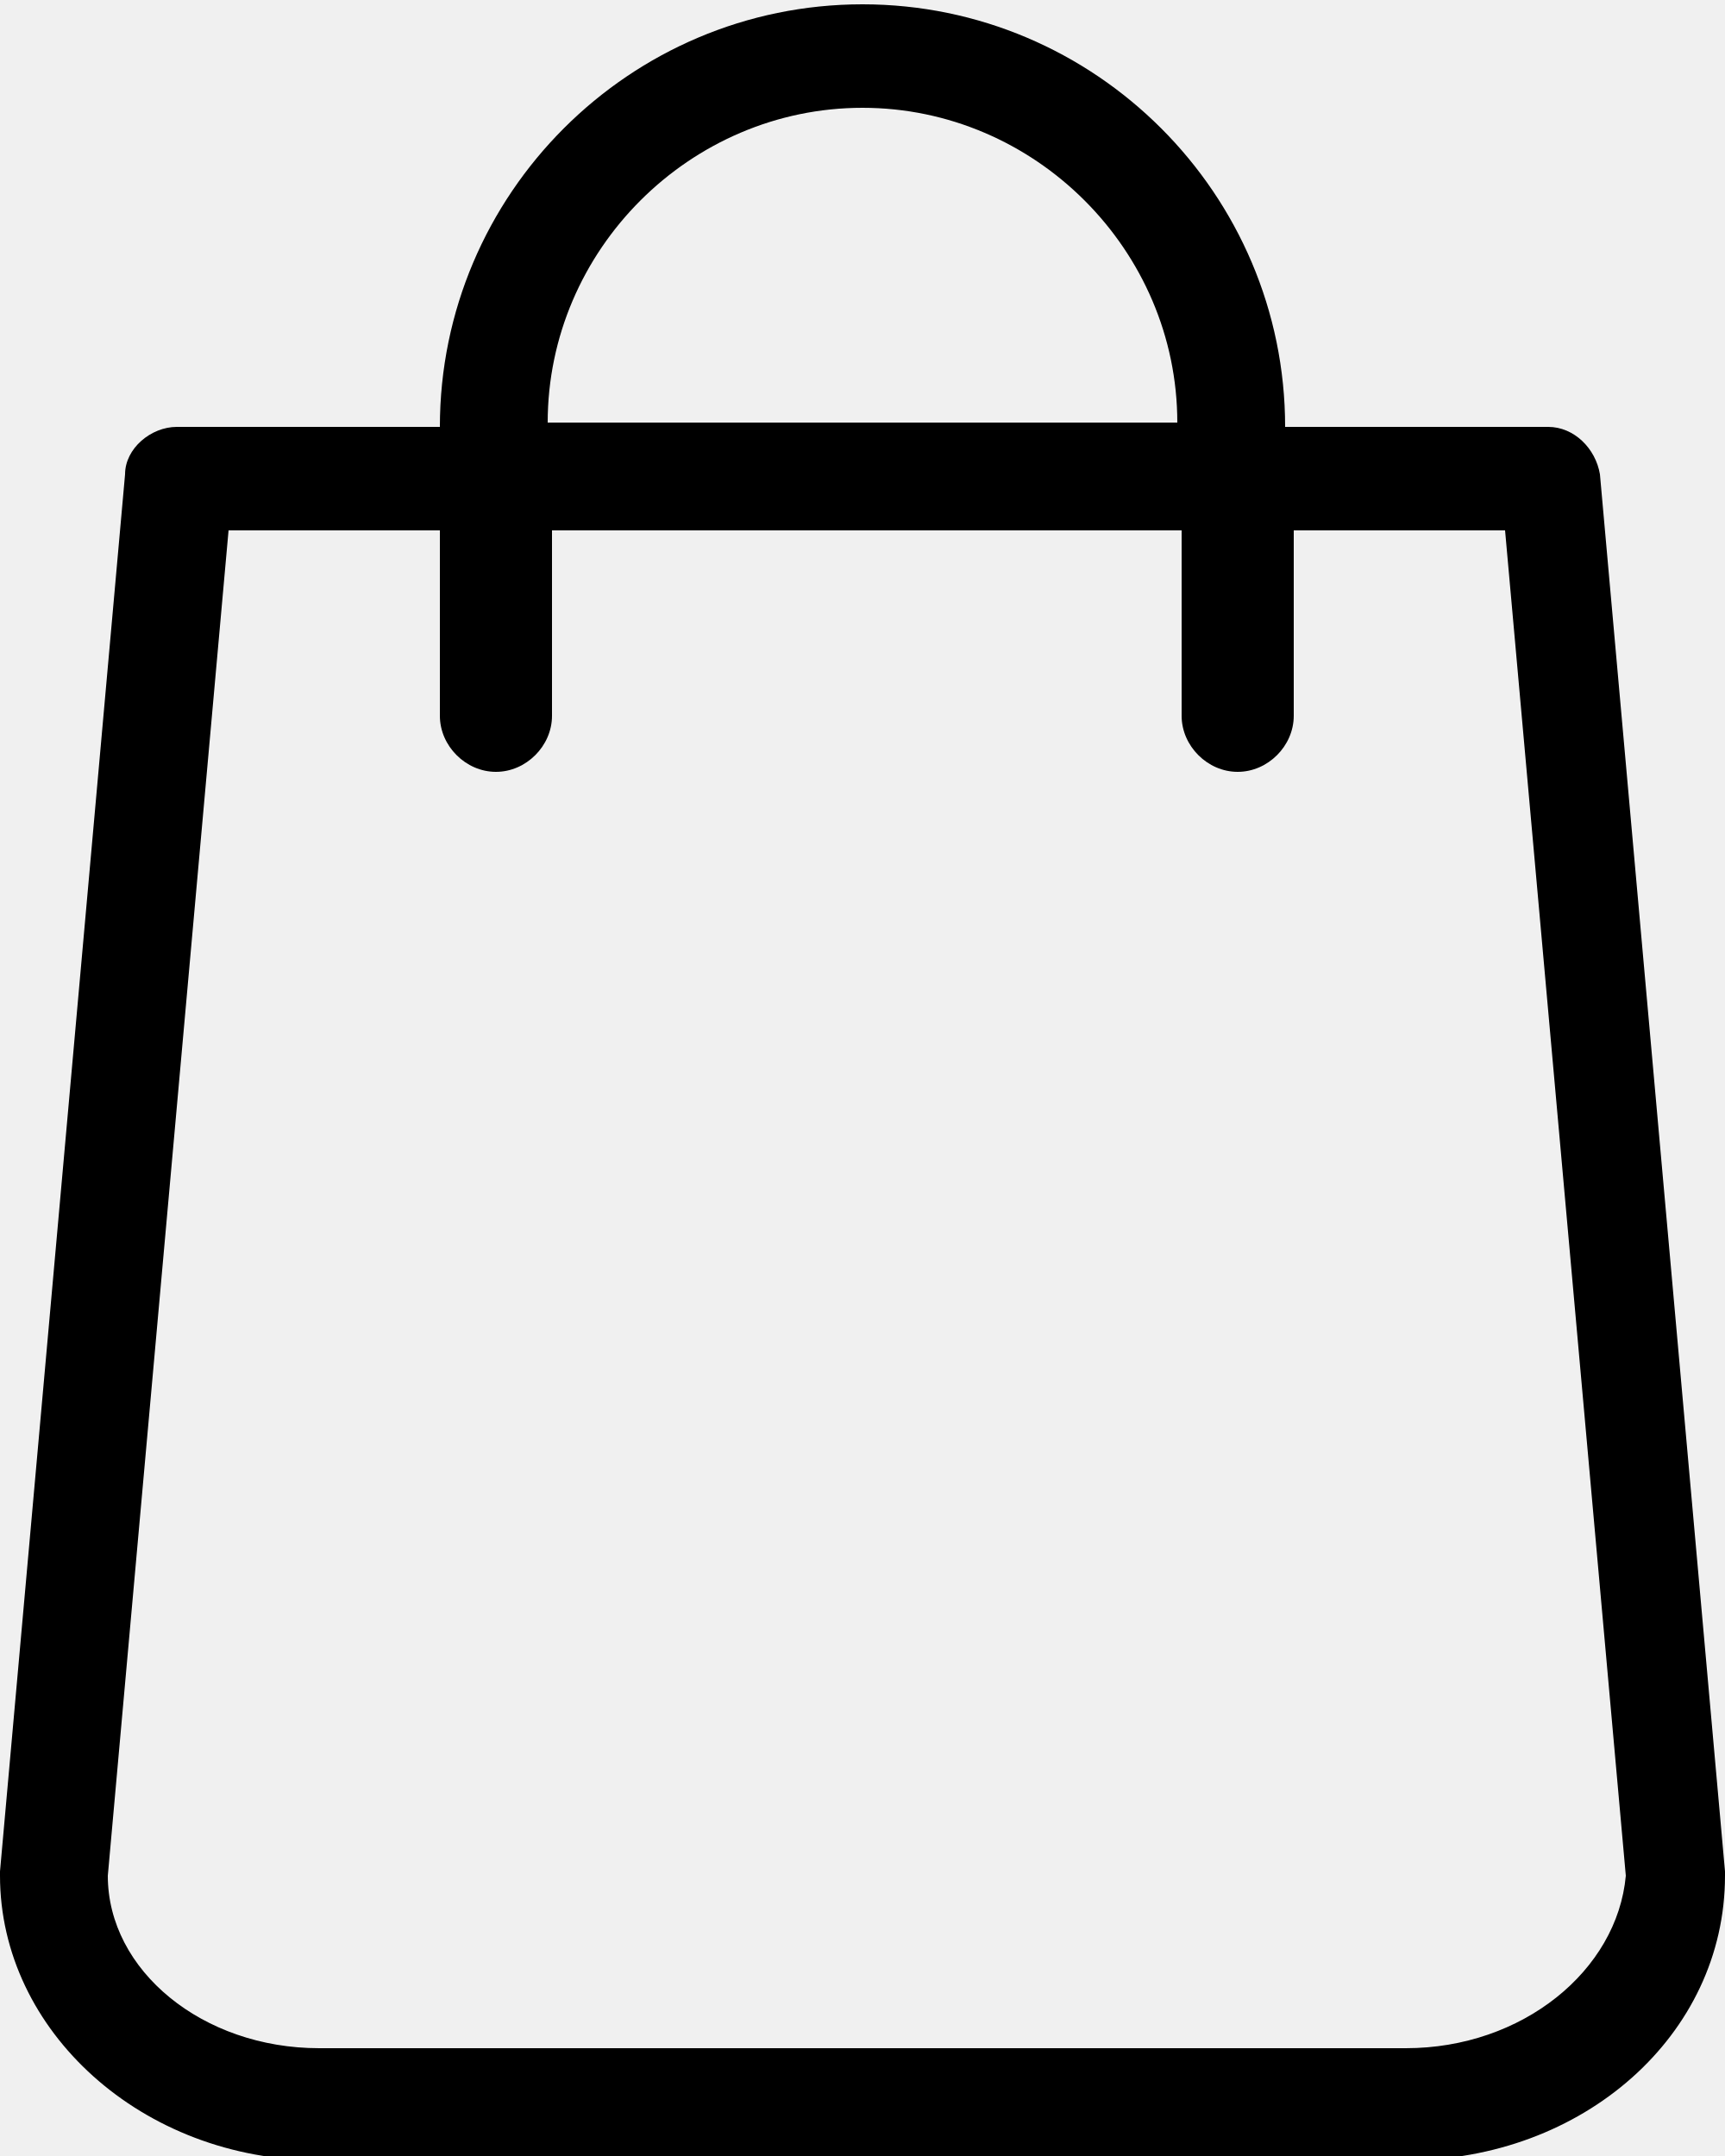
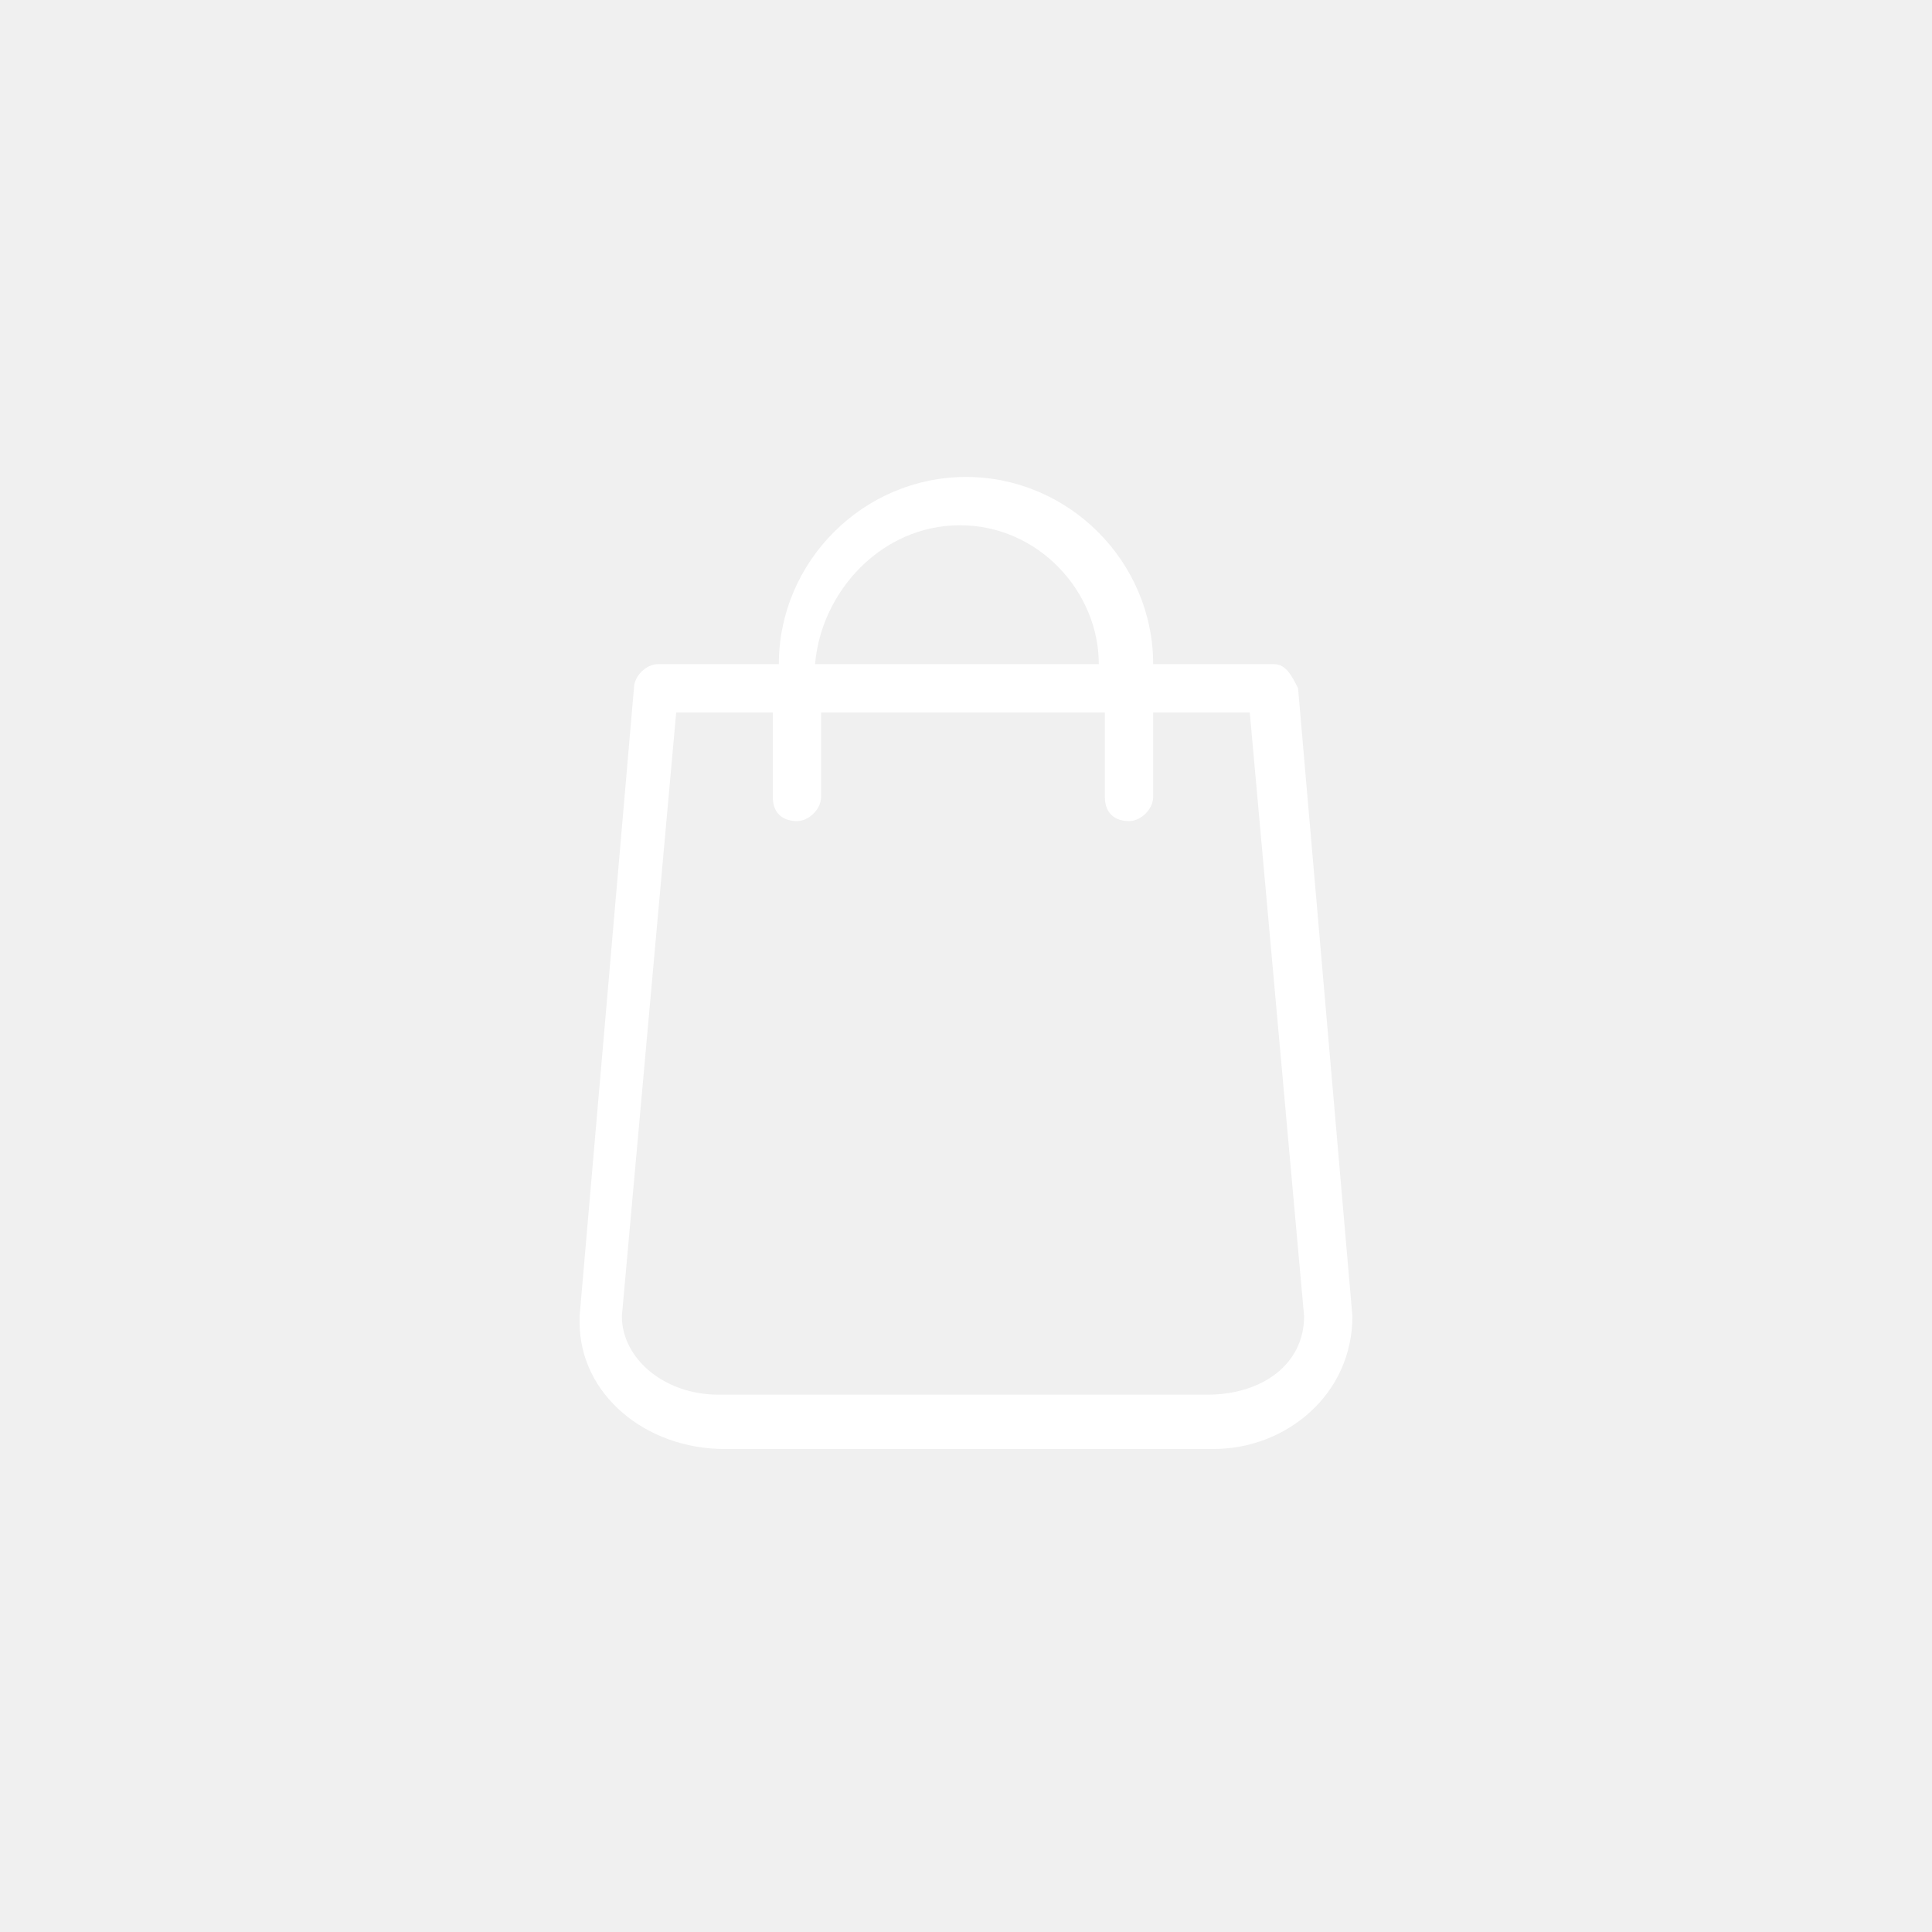
- <svg xmlns="http://www.w3.org/2000/svg" version="1.1" id="Слой_1" x="0px" y="0px" viewBox="-247 358.9 40 50" style="enable-background:new -247 358.9 40 50;" xml:space="preserve">
-   <path d="M-207,402.3l-2.9-32.4c-0.1-0.6-0.6-1.1-1.2-1.1h-6.1c0-5.4-4.4-9.8-9.8-9.8s-9.8,4.4-9.8,9.8h-6.1c-0.6,0-1.2,0.5-1.2,1.1  l-2.9,32.4c0,0,0,0.1,0,0.1c0,3.6,3.3,6.6,7.4,6.6h25.2c4.1,0,7.4-2.9,7.4-6.6C-207,402.3-207,402.3-207,402.3z M-227,361.4  c4,0,7.3,3.3,7.3,7.3h-14.6C-234.3,364.7-231,361.4-227,361.4z M-214.4,406.4h-25.2c-2.7,0-4.9-1.8-4.9-4l2.8-31.2h4.9v4.3  c0,0.7,0.6,1.3,1.3,1.3s1.3-0.6,1.3-1.3v-4.3h14.6v4.3c0,0.7,0.6,1.3,1.3,1.3c0.7,0,1.3-0.6,1.3-1.3v-4.3h4.9l2.8,31.2  C-209.5,404.6-211.7,406.4-214.4,406.4z" />
+ <svg xmlns="http://www.w3.org/2000/svg" version="1.1" id="Слой_1" x="0px" y="0px" viewBox="-290.4 404.9 32 32" style="enable-background:new -290.4 404.9 32 32;" xml:space="preserve">
+   <style type="text/css">
+ 	.st0{fill:#FFFFFF;}
+ </style>
+   <path class="st0" d="M-268,426.7l-0.9-10.4c-0.1-0.2-0.2-0.4-0.4-0.4h-2c0-1.7-1.4-3.1-3.1-3.1s-3.1,1.4-3.1,3.1h-2  c-0.2,0-0.4,0.2-0.4,0.4l-0.9,10.4v0.1c0,1.2,1.1,2.1,2.4,2.1h8.1C-269.1,428.9-268,428-268,426.7L-268,426.7z M-274.5,413.6  c1.3,0,2.3,1.1,2.3,2.3h-4.7C-276.8,414.7-275.8,413.6-274.5,413.6z M-270.4,428h-8.1c-0.9,0-1.6-0.6-1.6-1.3l0.9-10h1.6v1.4  c0,0.3,0.2,0.4,0.4,0.4s0.4-0.2,0.4-0.4v-1.4h4.7v1.4c0,0.3,0.2,0.4,0.4,0.4s0.4-0.2,0.4-0.4v-1.4h1.6l0.9,10  C-268.8,427.5-269.5,428-270.4,428z" />
</svg>
